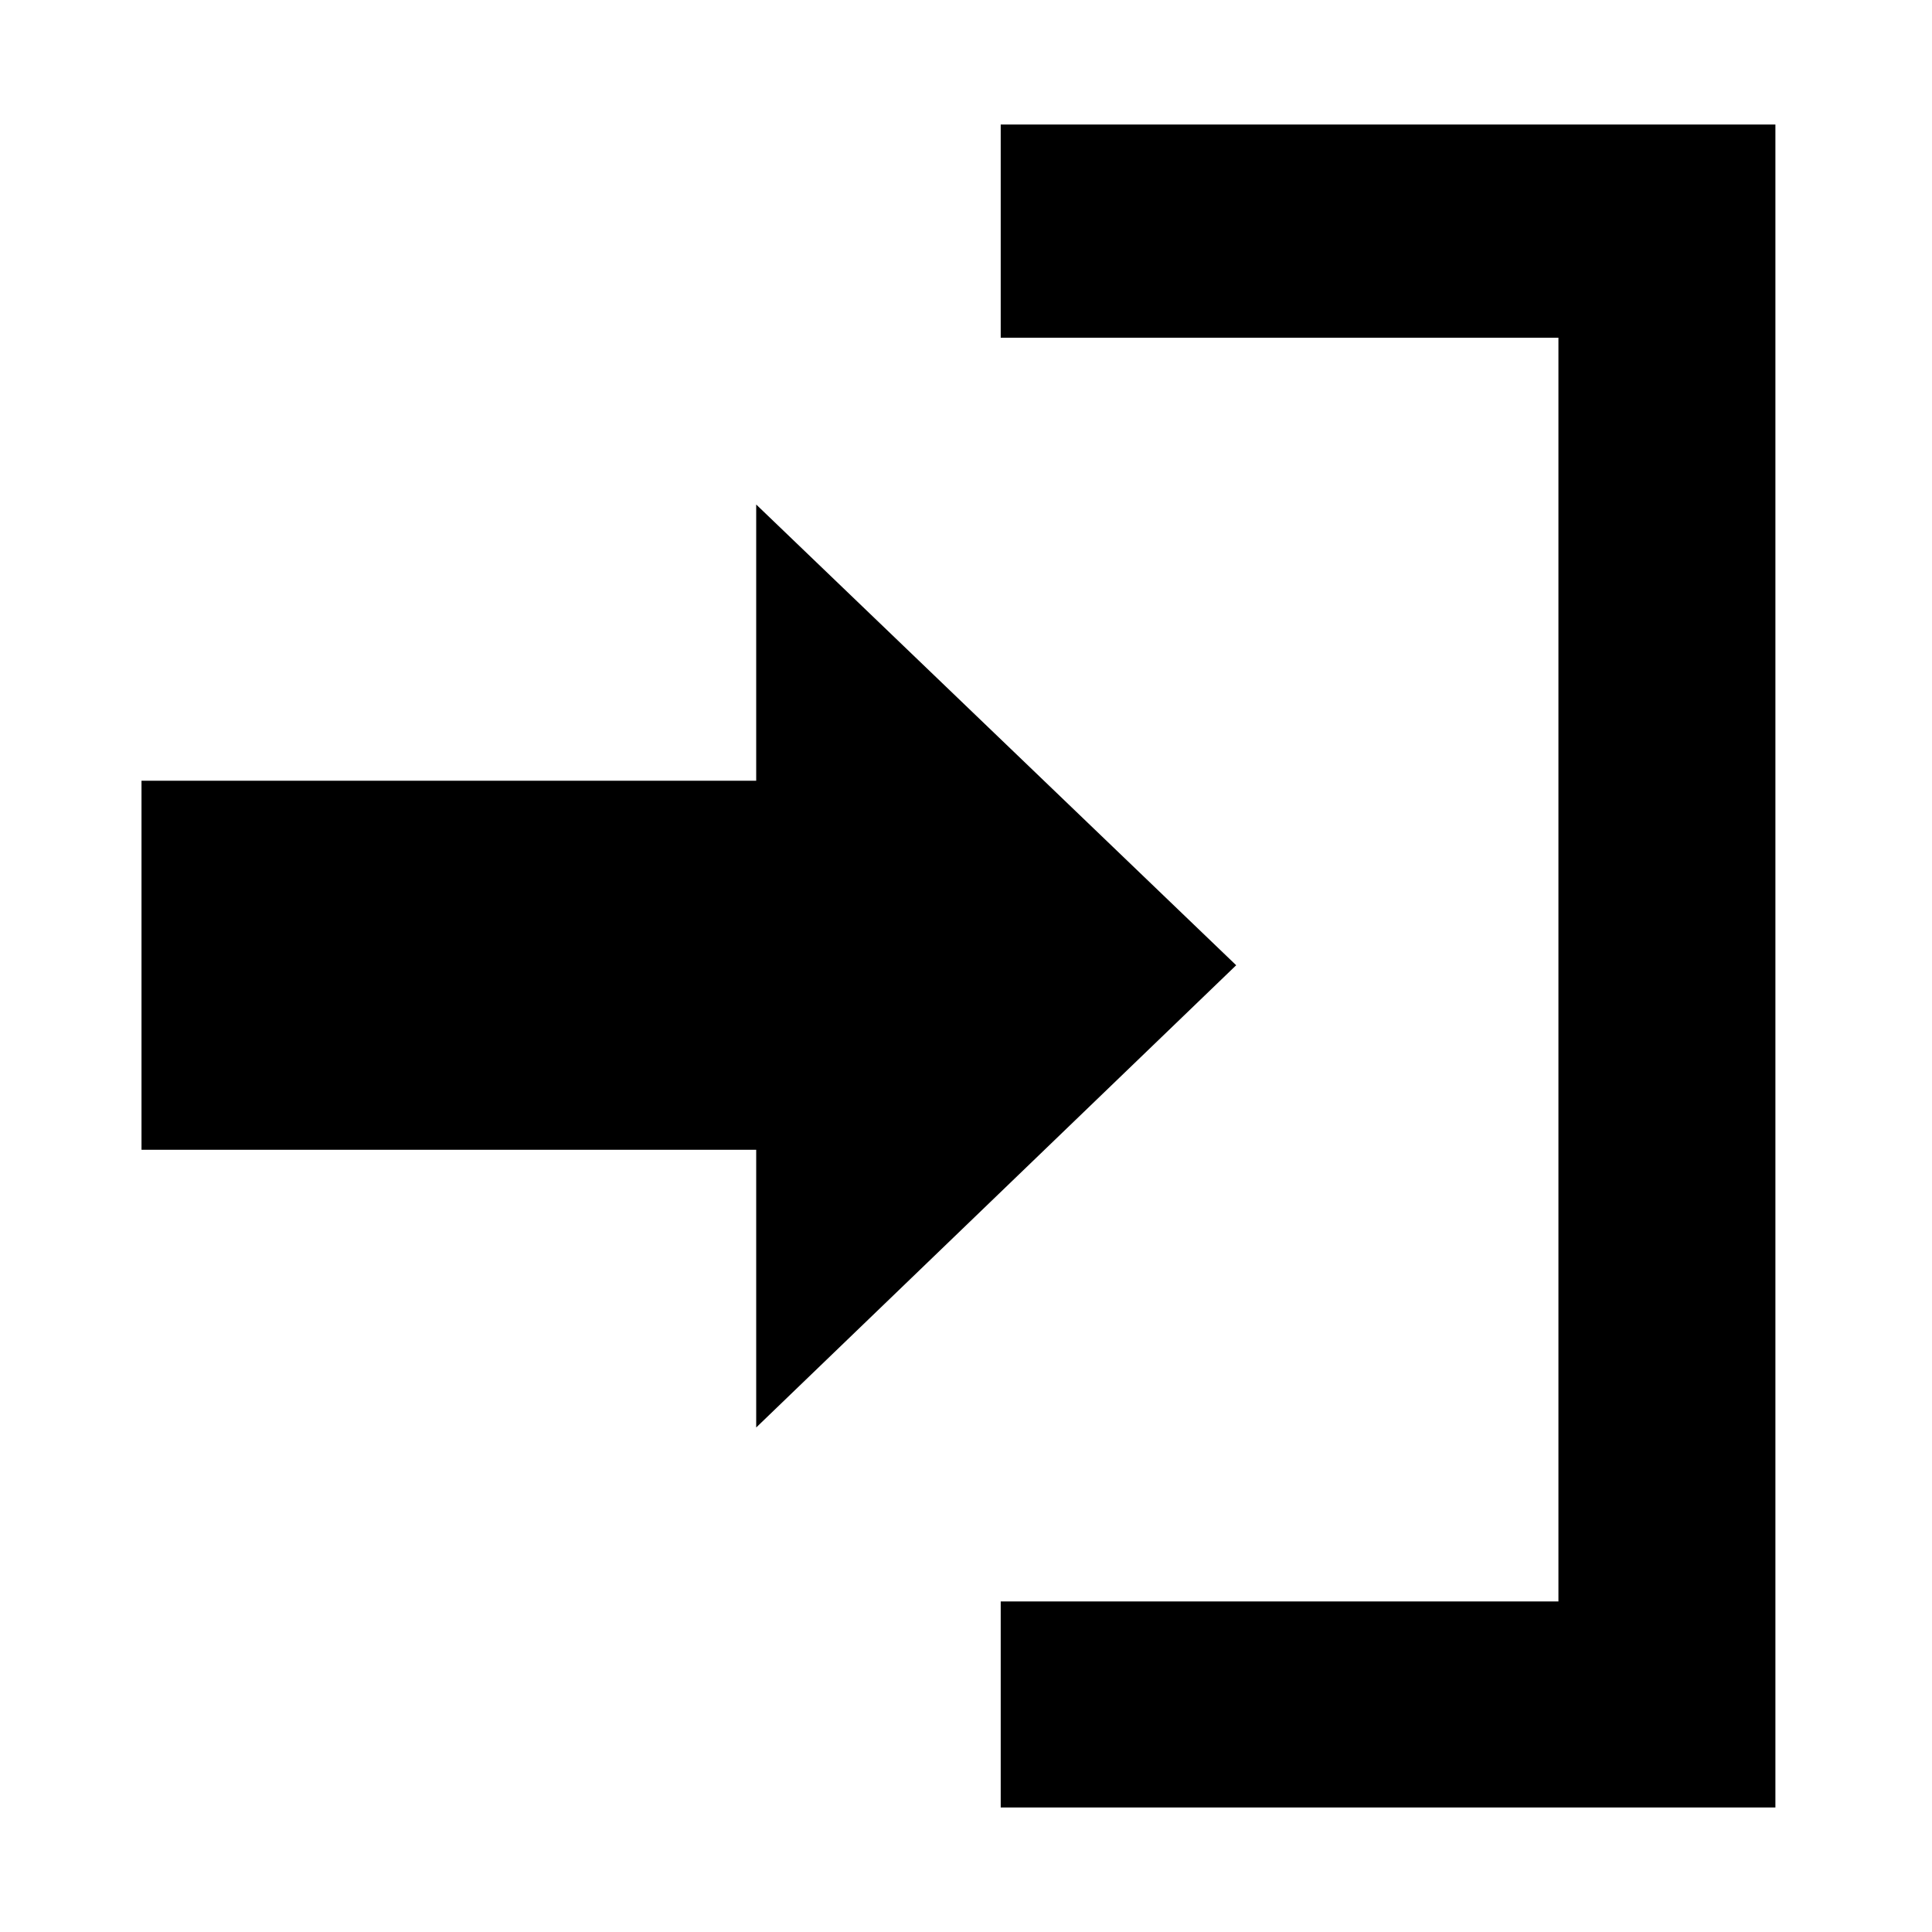
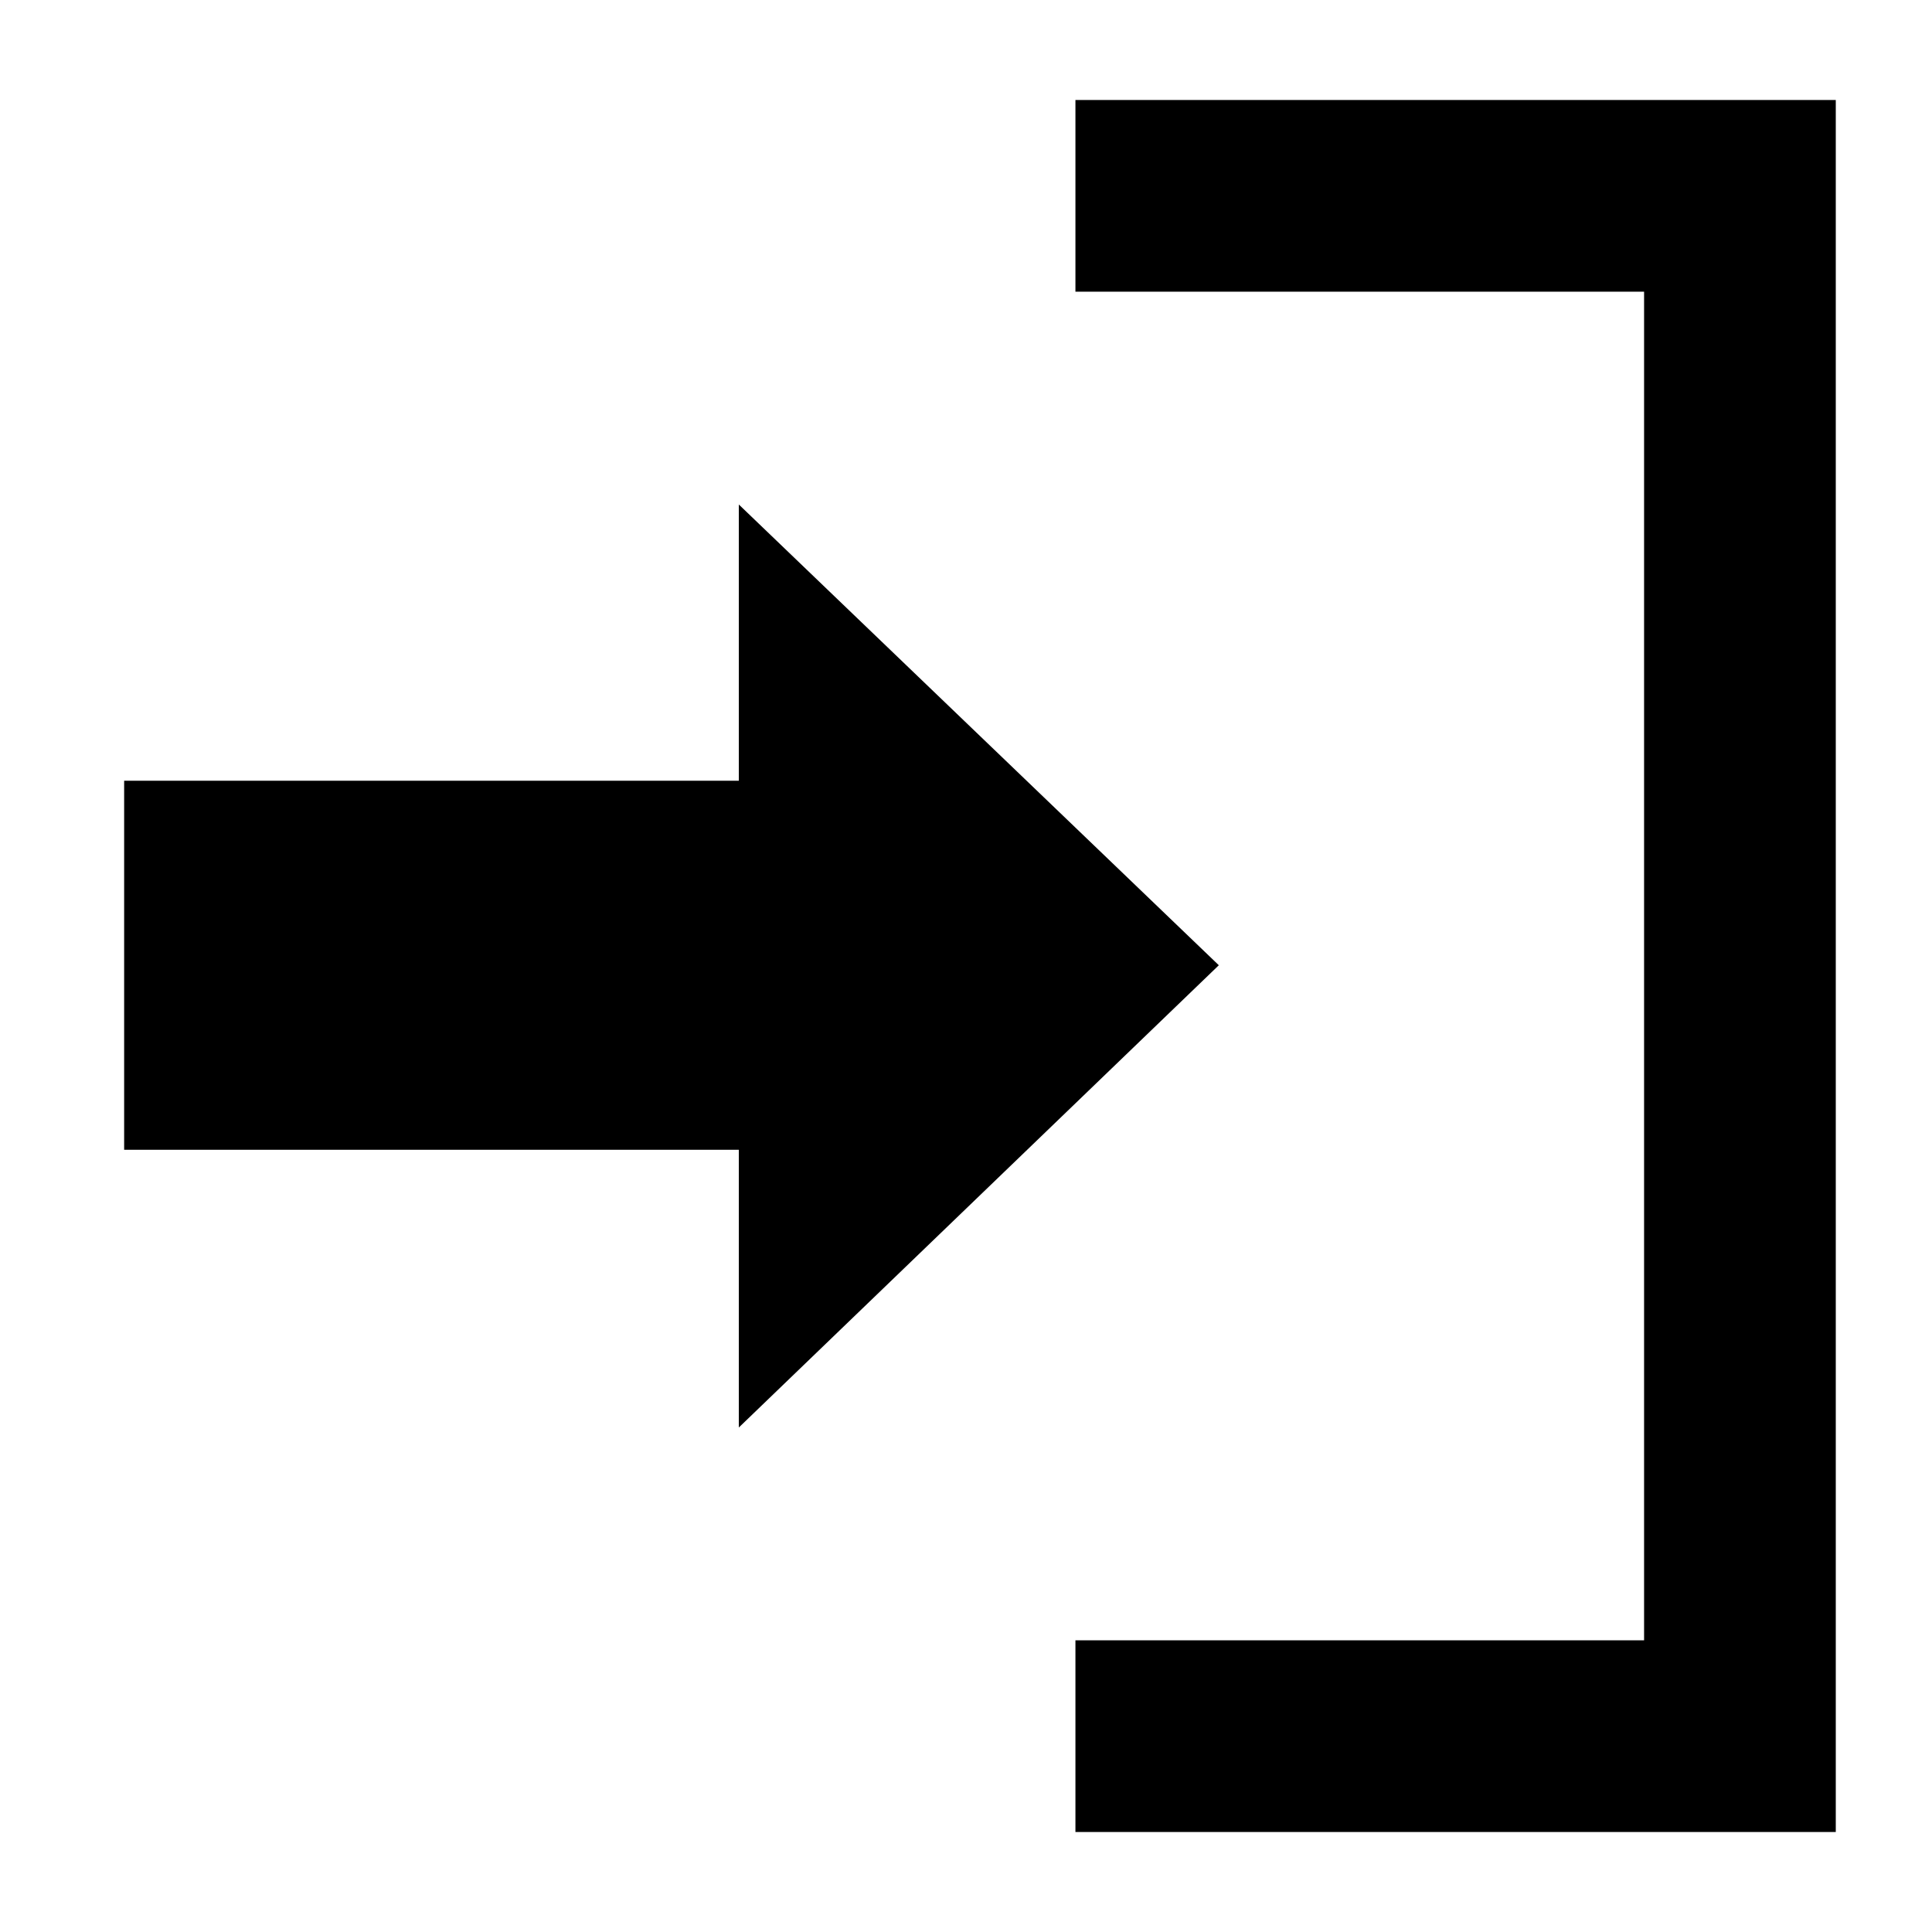
<svg xmlns="http://www.w3.org/2000/svg" version="1.1" id="Capa_1" x="0px" y="0px" viewBox="0 0 512 512" style="enable-background:new 0 0 512 512;" xml:space="preserve">
-   <g>
-     <polygon points="265.2,33 265.2,89.5 413,89.5 413,424.4 265.2,424.4 265.2,479 470.5,479 470.5,33  " />
-     <polygon points="327.6,255.8 200.4,133.7 200.4,206.9 37.5,206.9 37.5,304.7 200.4,304.7 200.4,378.3  " />
-   </g>
+   <polygon points="285,26.5 285,77.3 435.7,77.3 435.7,434.7 285,434.7 285,485.5 486.5,485.5 486.5,26.5 " />
+   <polygon points="323,255.8 195.8,133.7 195.8,206.9 32.9,206.9 32.9,304.7 195.8,304.7 195.8,378.3 " />
</svg>
